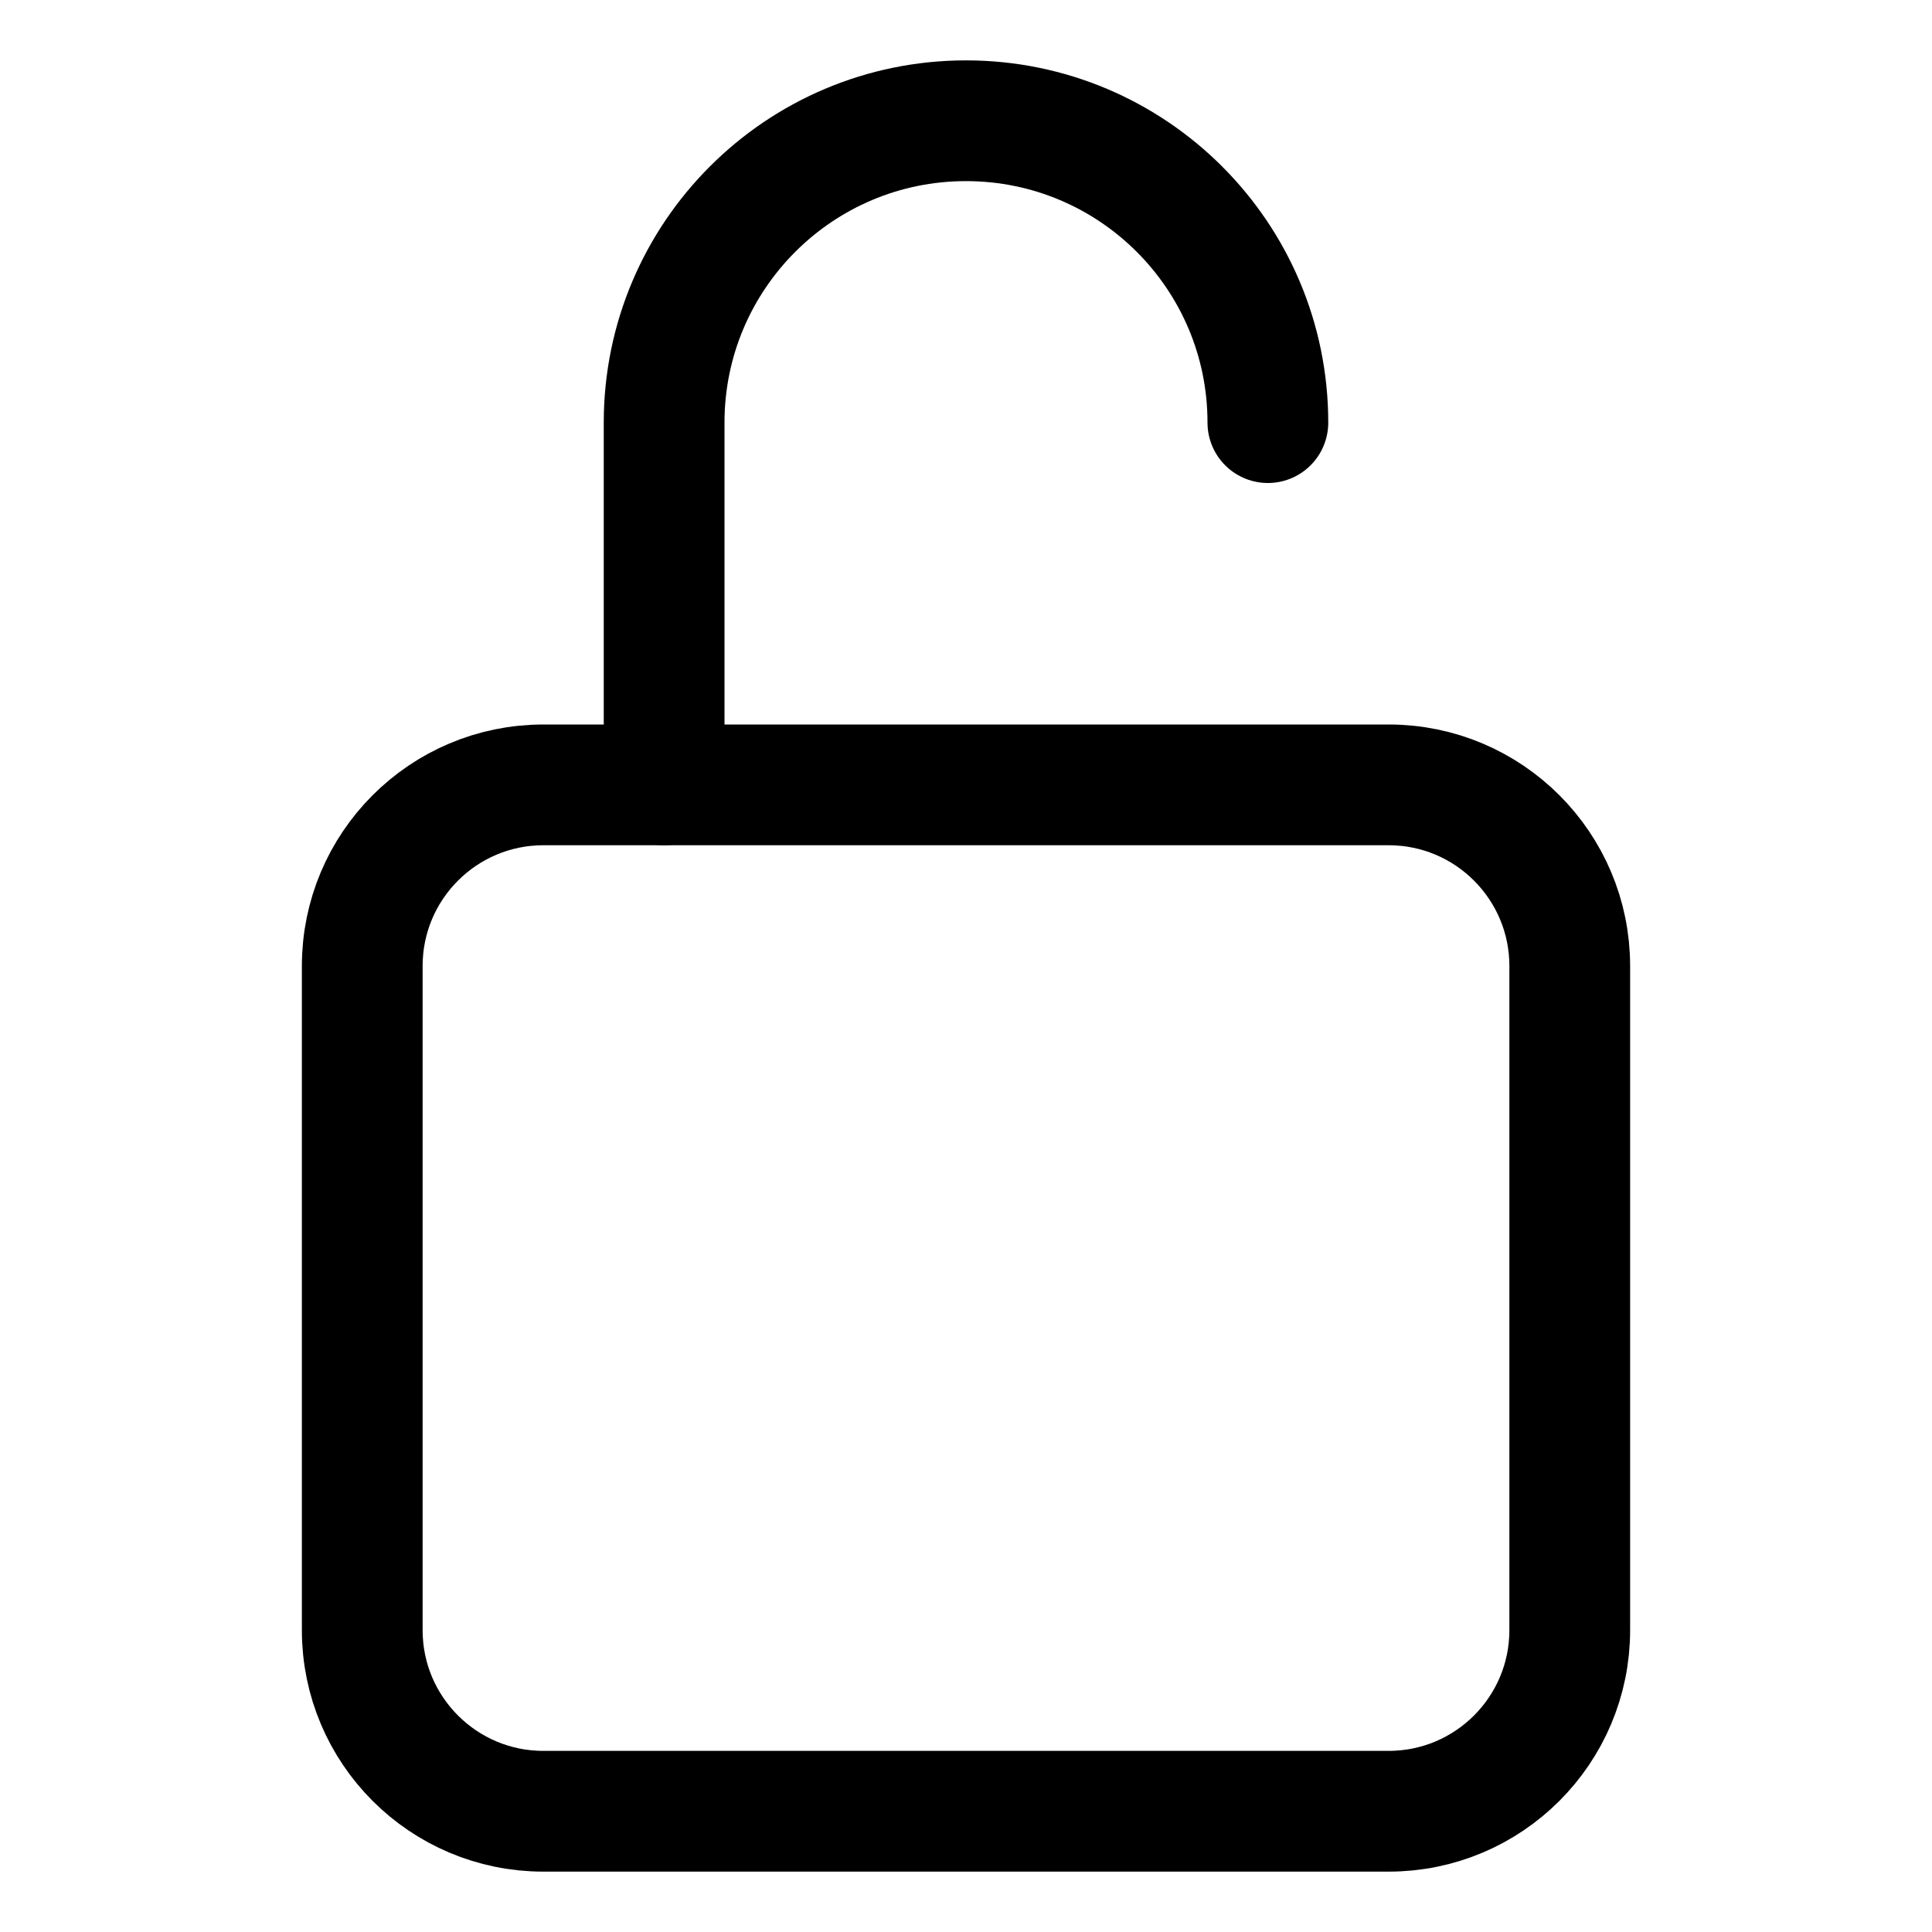
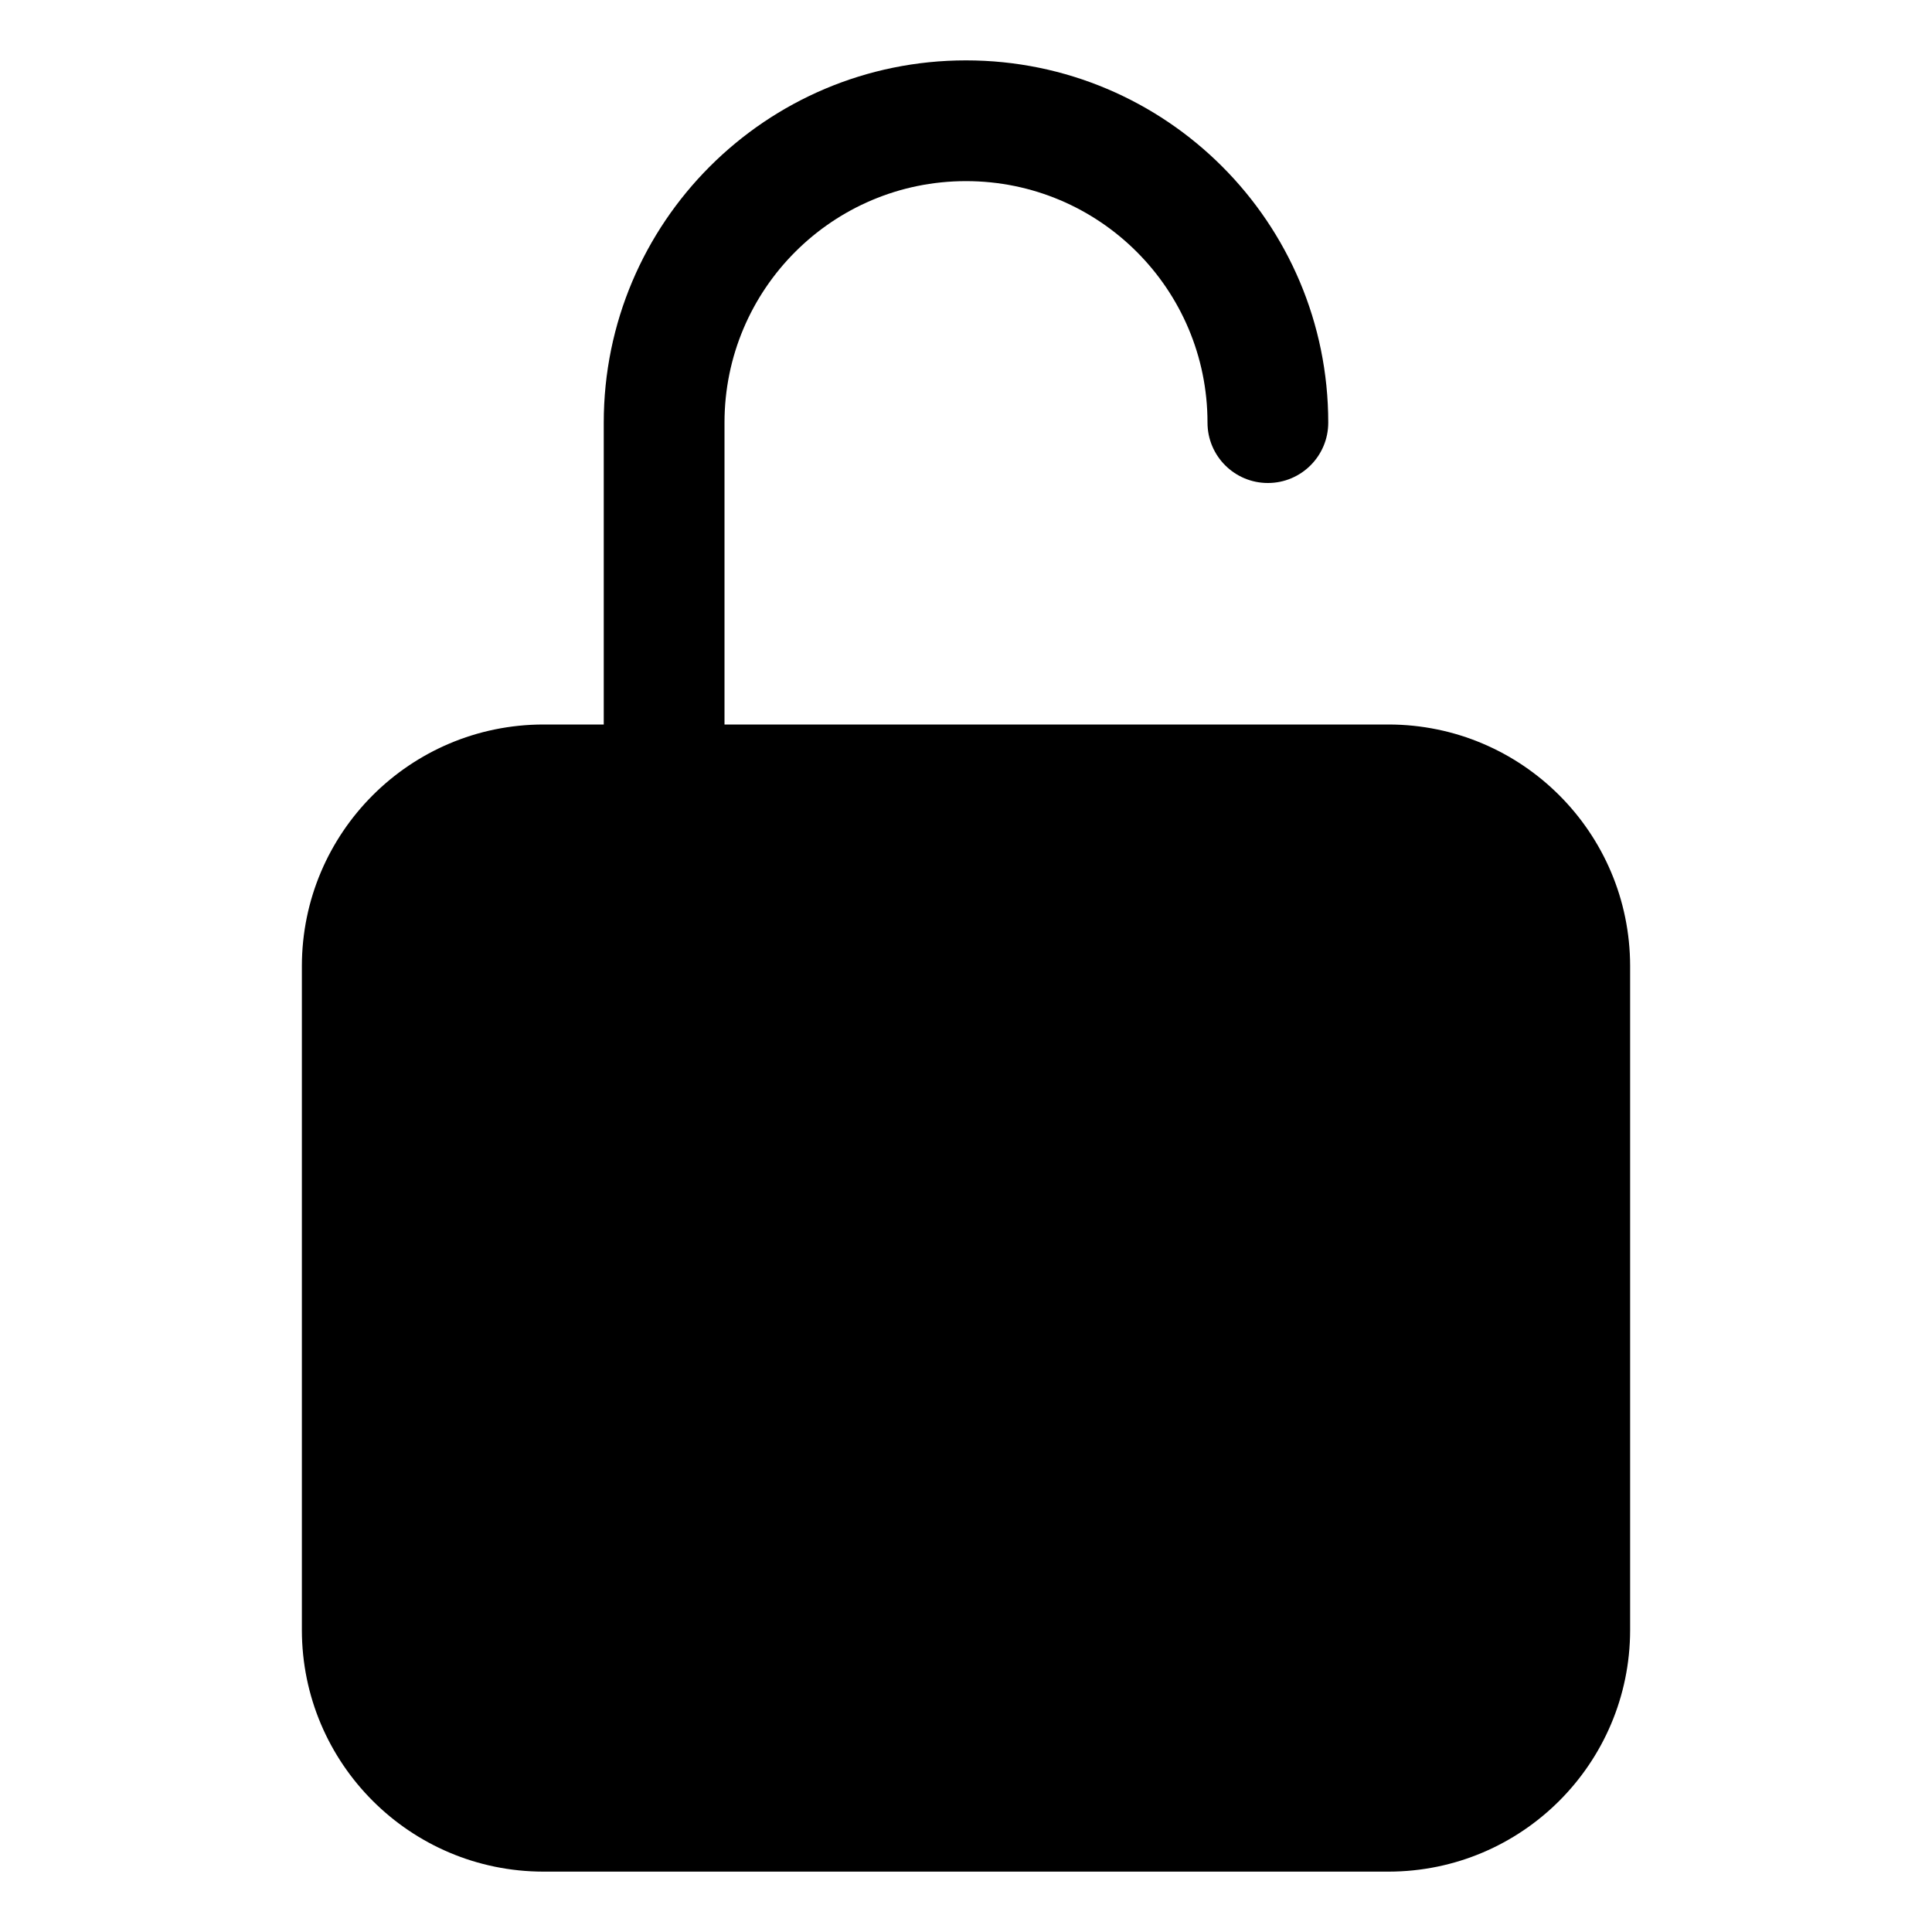
<svg xmlns="http://www.w3.org/2000/svg" class="ionicon" viewBox="0 0 512 512">
-   <path d="M336 112a80 80 0 00-160 0v96" fill="none" stroke="currentColor" stroke-linecap="round" stroke-linejoin="round" stroke-width="32" />
-   <rect x="96" y="208" width="320" height="272" rx="48" ry="48" fill="none" stroke="currentColor" stroke-linecap="round" stroke-linejoin="round" stroke-width="32" />
+   <path fill="currentColor" d="M368 192H192v-80a64 64 0 11128 0 16 16 0 0032 0 96 96 0 10-192 0v80h-16a64.07 64.07 0 00-64 64v176a64.07 64.07 0 0064 64h224a64.07 64.07 0 0064-64V256a64.07 64.07 0 00-64-64z" />
</svg>
